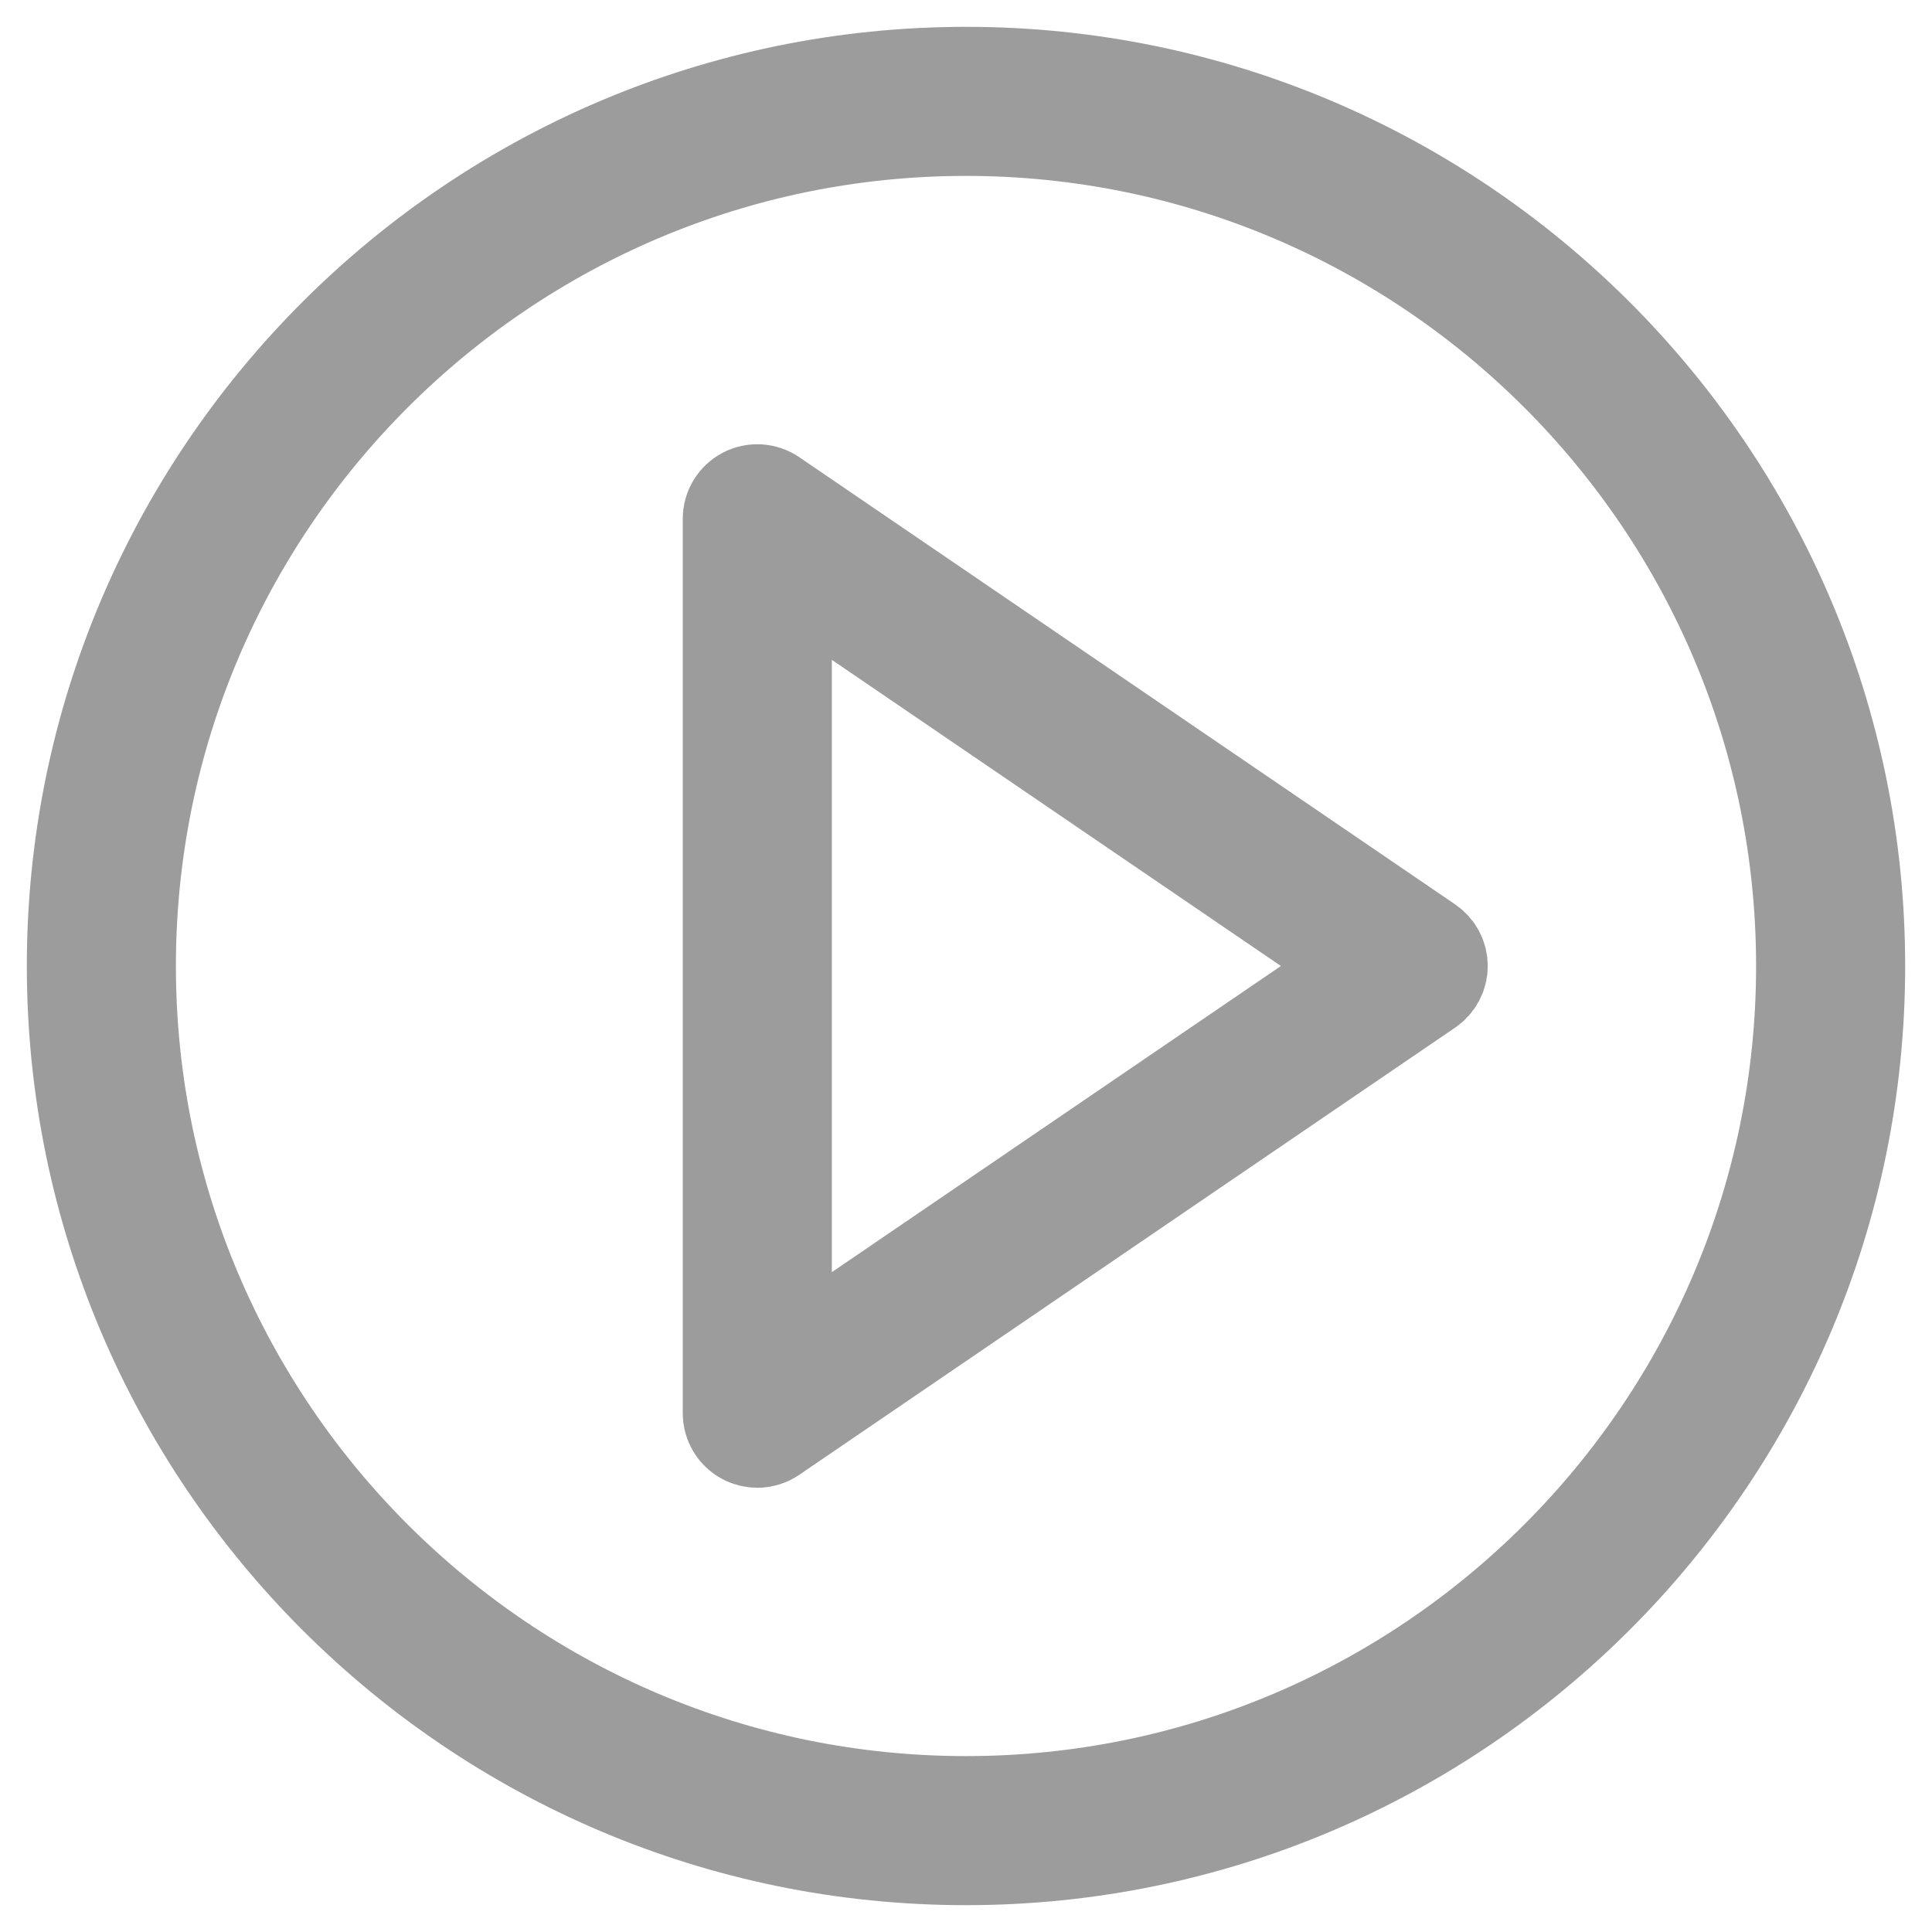
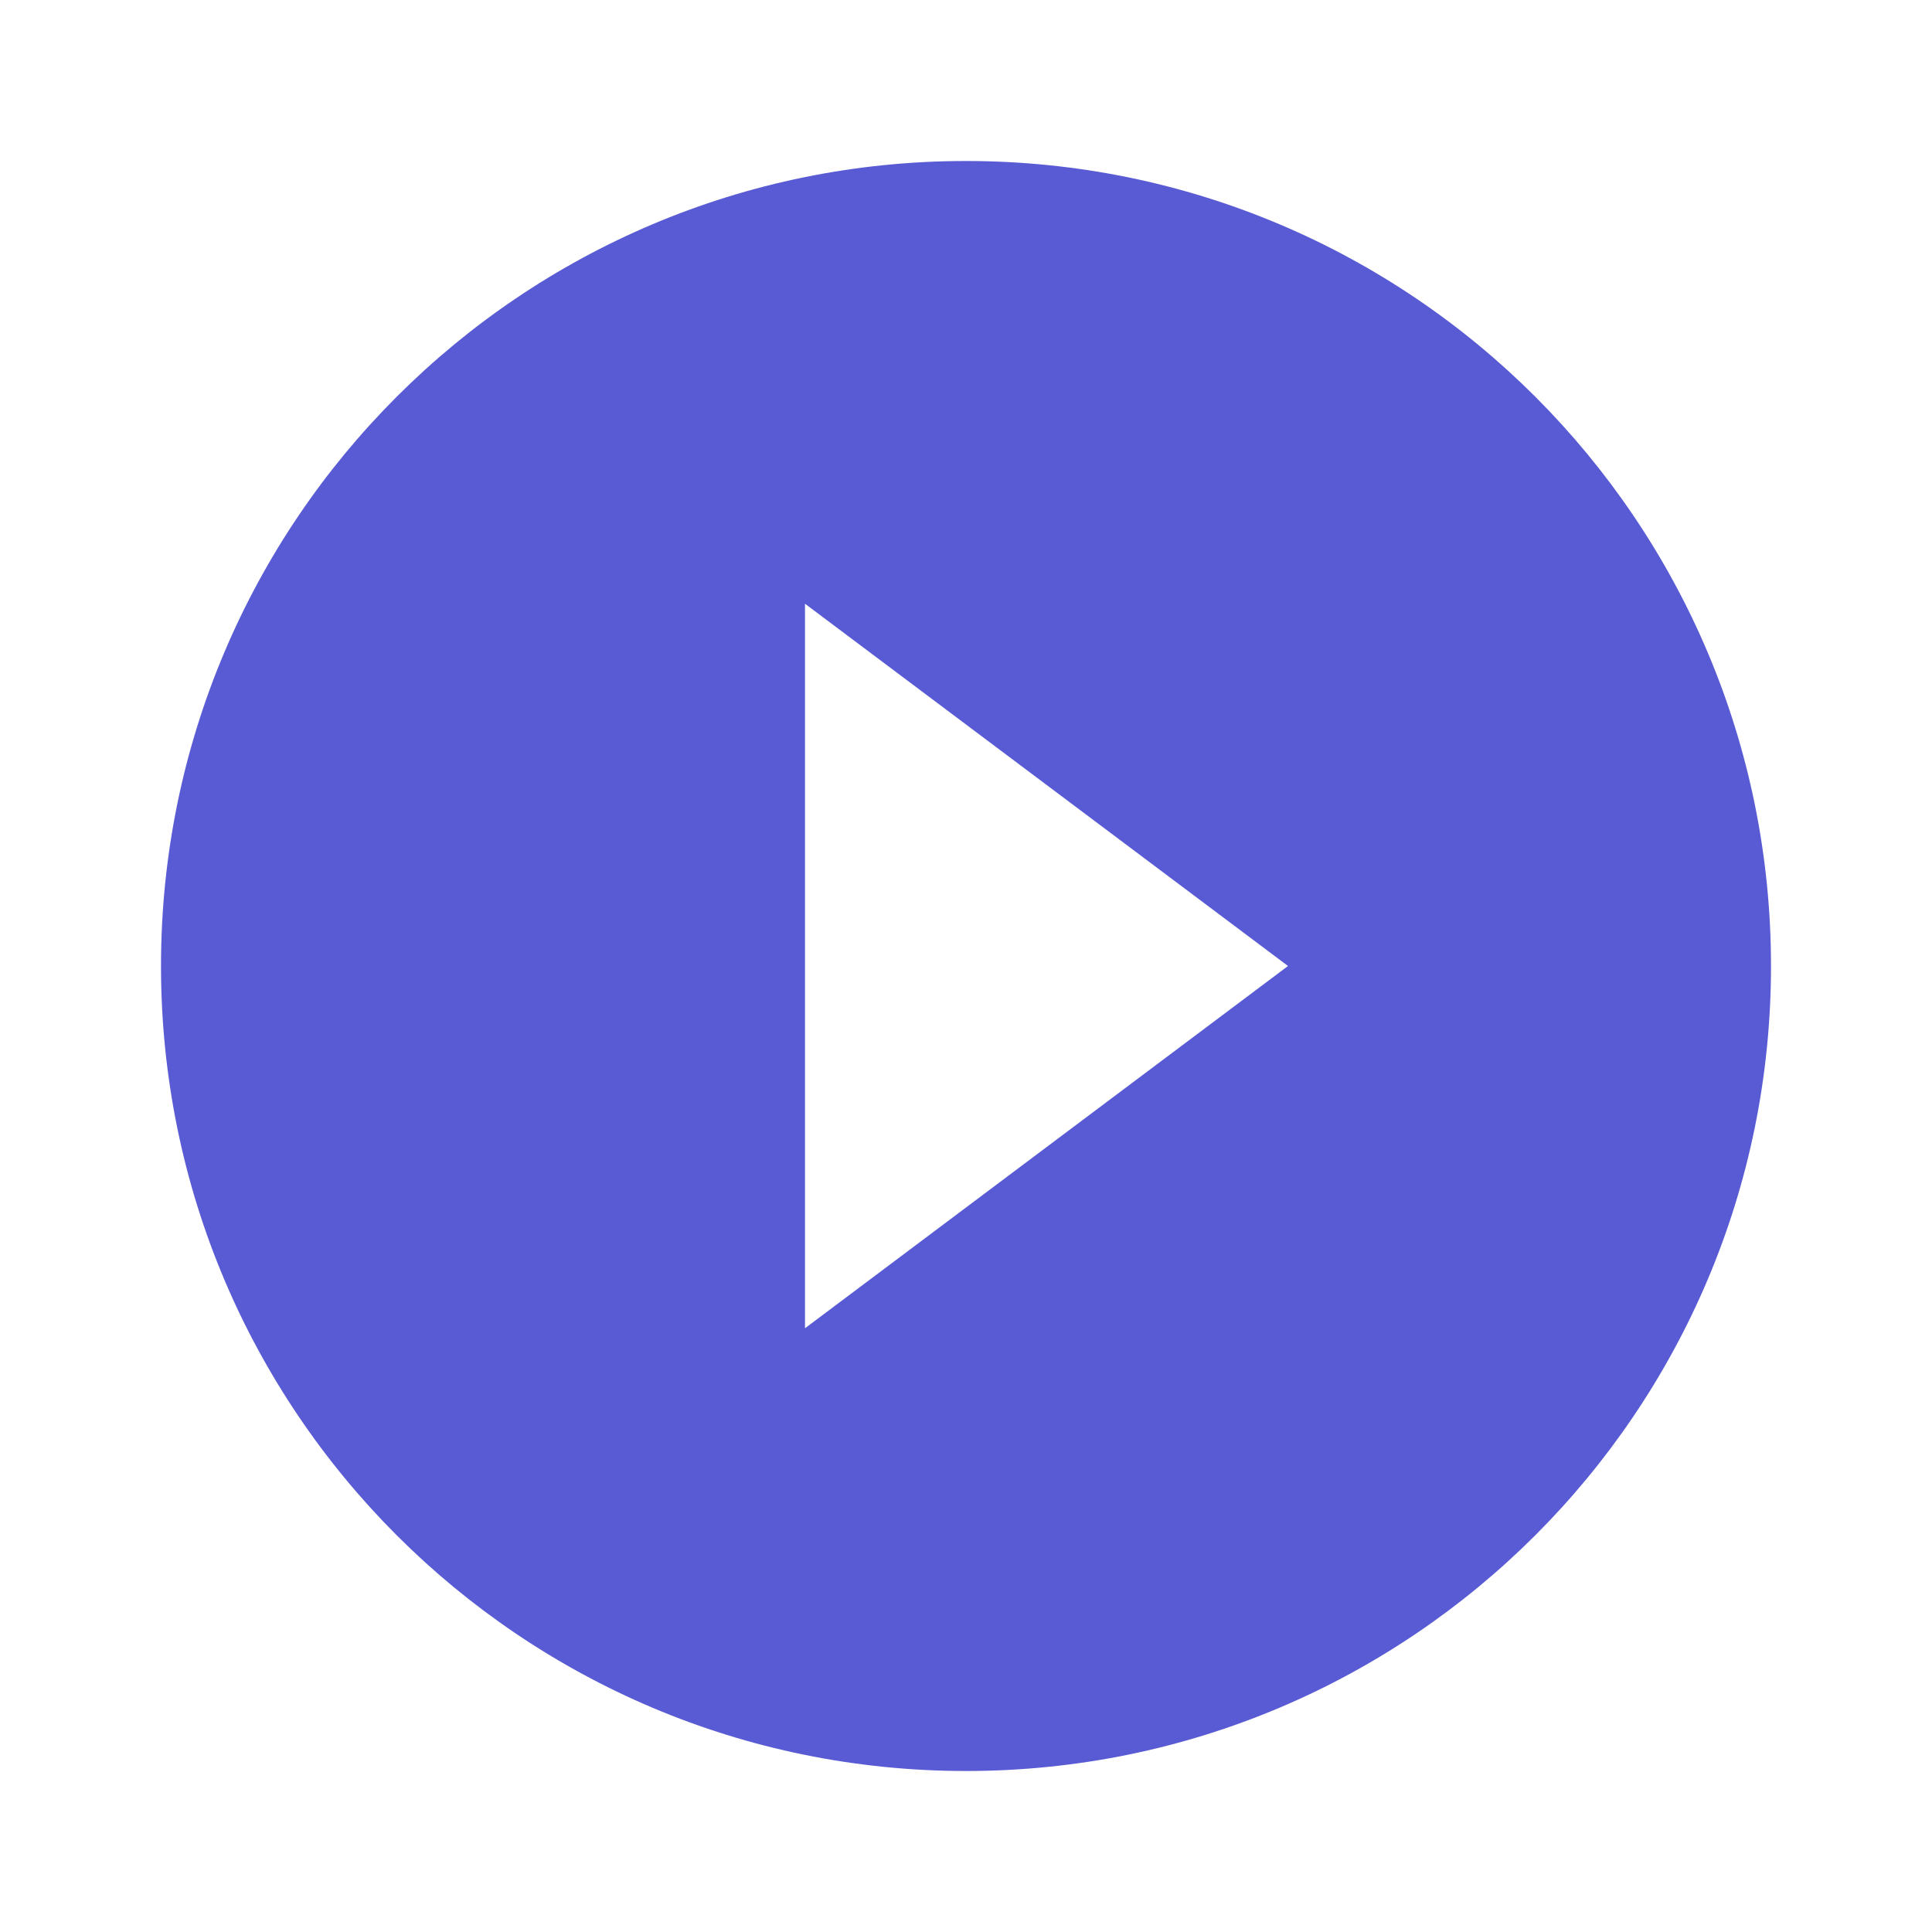
- <svg xmlns="http://www.w3.org/2000/svg" fill="#9c9c9c" height="800px" width="800px" version="1.1" id="Capa_1" viewBox="-2.4 -2.4 64.80 64.80" xml:space="preserve" stroke="#9c9c9c" stroke-width="3">
-   <g id="SVGRepo_bgCarrier" stroke-width="0" />
-   <g id="SVGRepo_tracerCarrier" stroke-linecap="round" stroke-linejoin="round" />
-   <g id="SVGRepo_iconCarrier">
-     <g>
-       <path d="M45.563,29.174l-22-15c-0.307-0.208-0.703-0.231-1.031-0.058C22.205,14.289,22,14.629,22,15v30 c0,0.371,0.205,0.711,0.533,0.884C22.679,45.962,22.84,46,23,46c0.197,0,0.394-0.059,0.563-0.174l22-15 C45.836,30.64,46,30.331,46,30S45.836,29.36,45.563,29.174z M24,43.107V16.893L43.225,30L24,43.107z" />
-       <path d="M30,0C13.458,0,0,13.458,0,30s13.458,30,30,30s30-13.458,30-30S46.542,0,30,0z M30,58C14.561,58,2,45.439,2,30 S14.561,2,30,2s28,12.561,28,28S45.439,58,30,58z" />
-     </g>
-   </g>
+ <svg xmlns="http://www.w3.org/2000/svg" viewBox="0 0 48 48" width="256" height="256">
+   <path fill="none" d="M0 0h48v48H0z" />
+   <path d="M24 4C12.95 4 4 12.95 4 24s8.95 20 20 20 20-8.95 20-20S35.05 4 24 4zm-4 29V15l12 9-12 9z" fill="#595bd4" class="color000000 svgShape" />
</svg>
